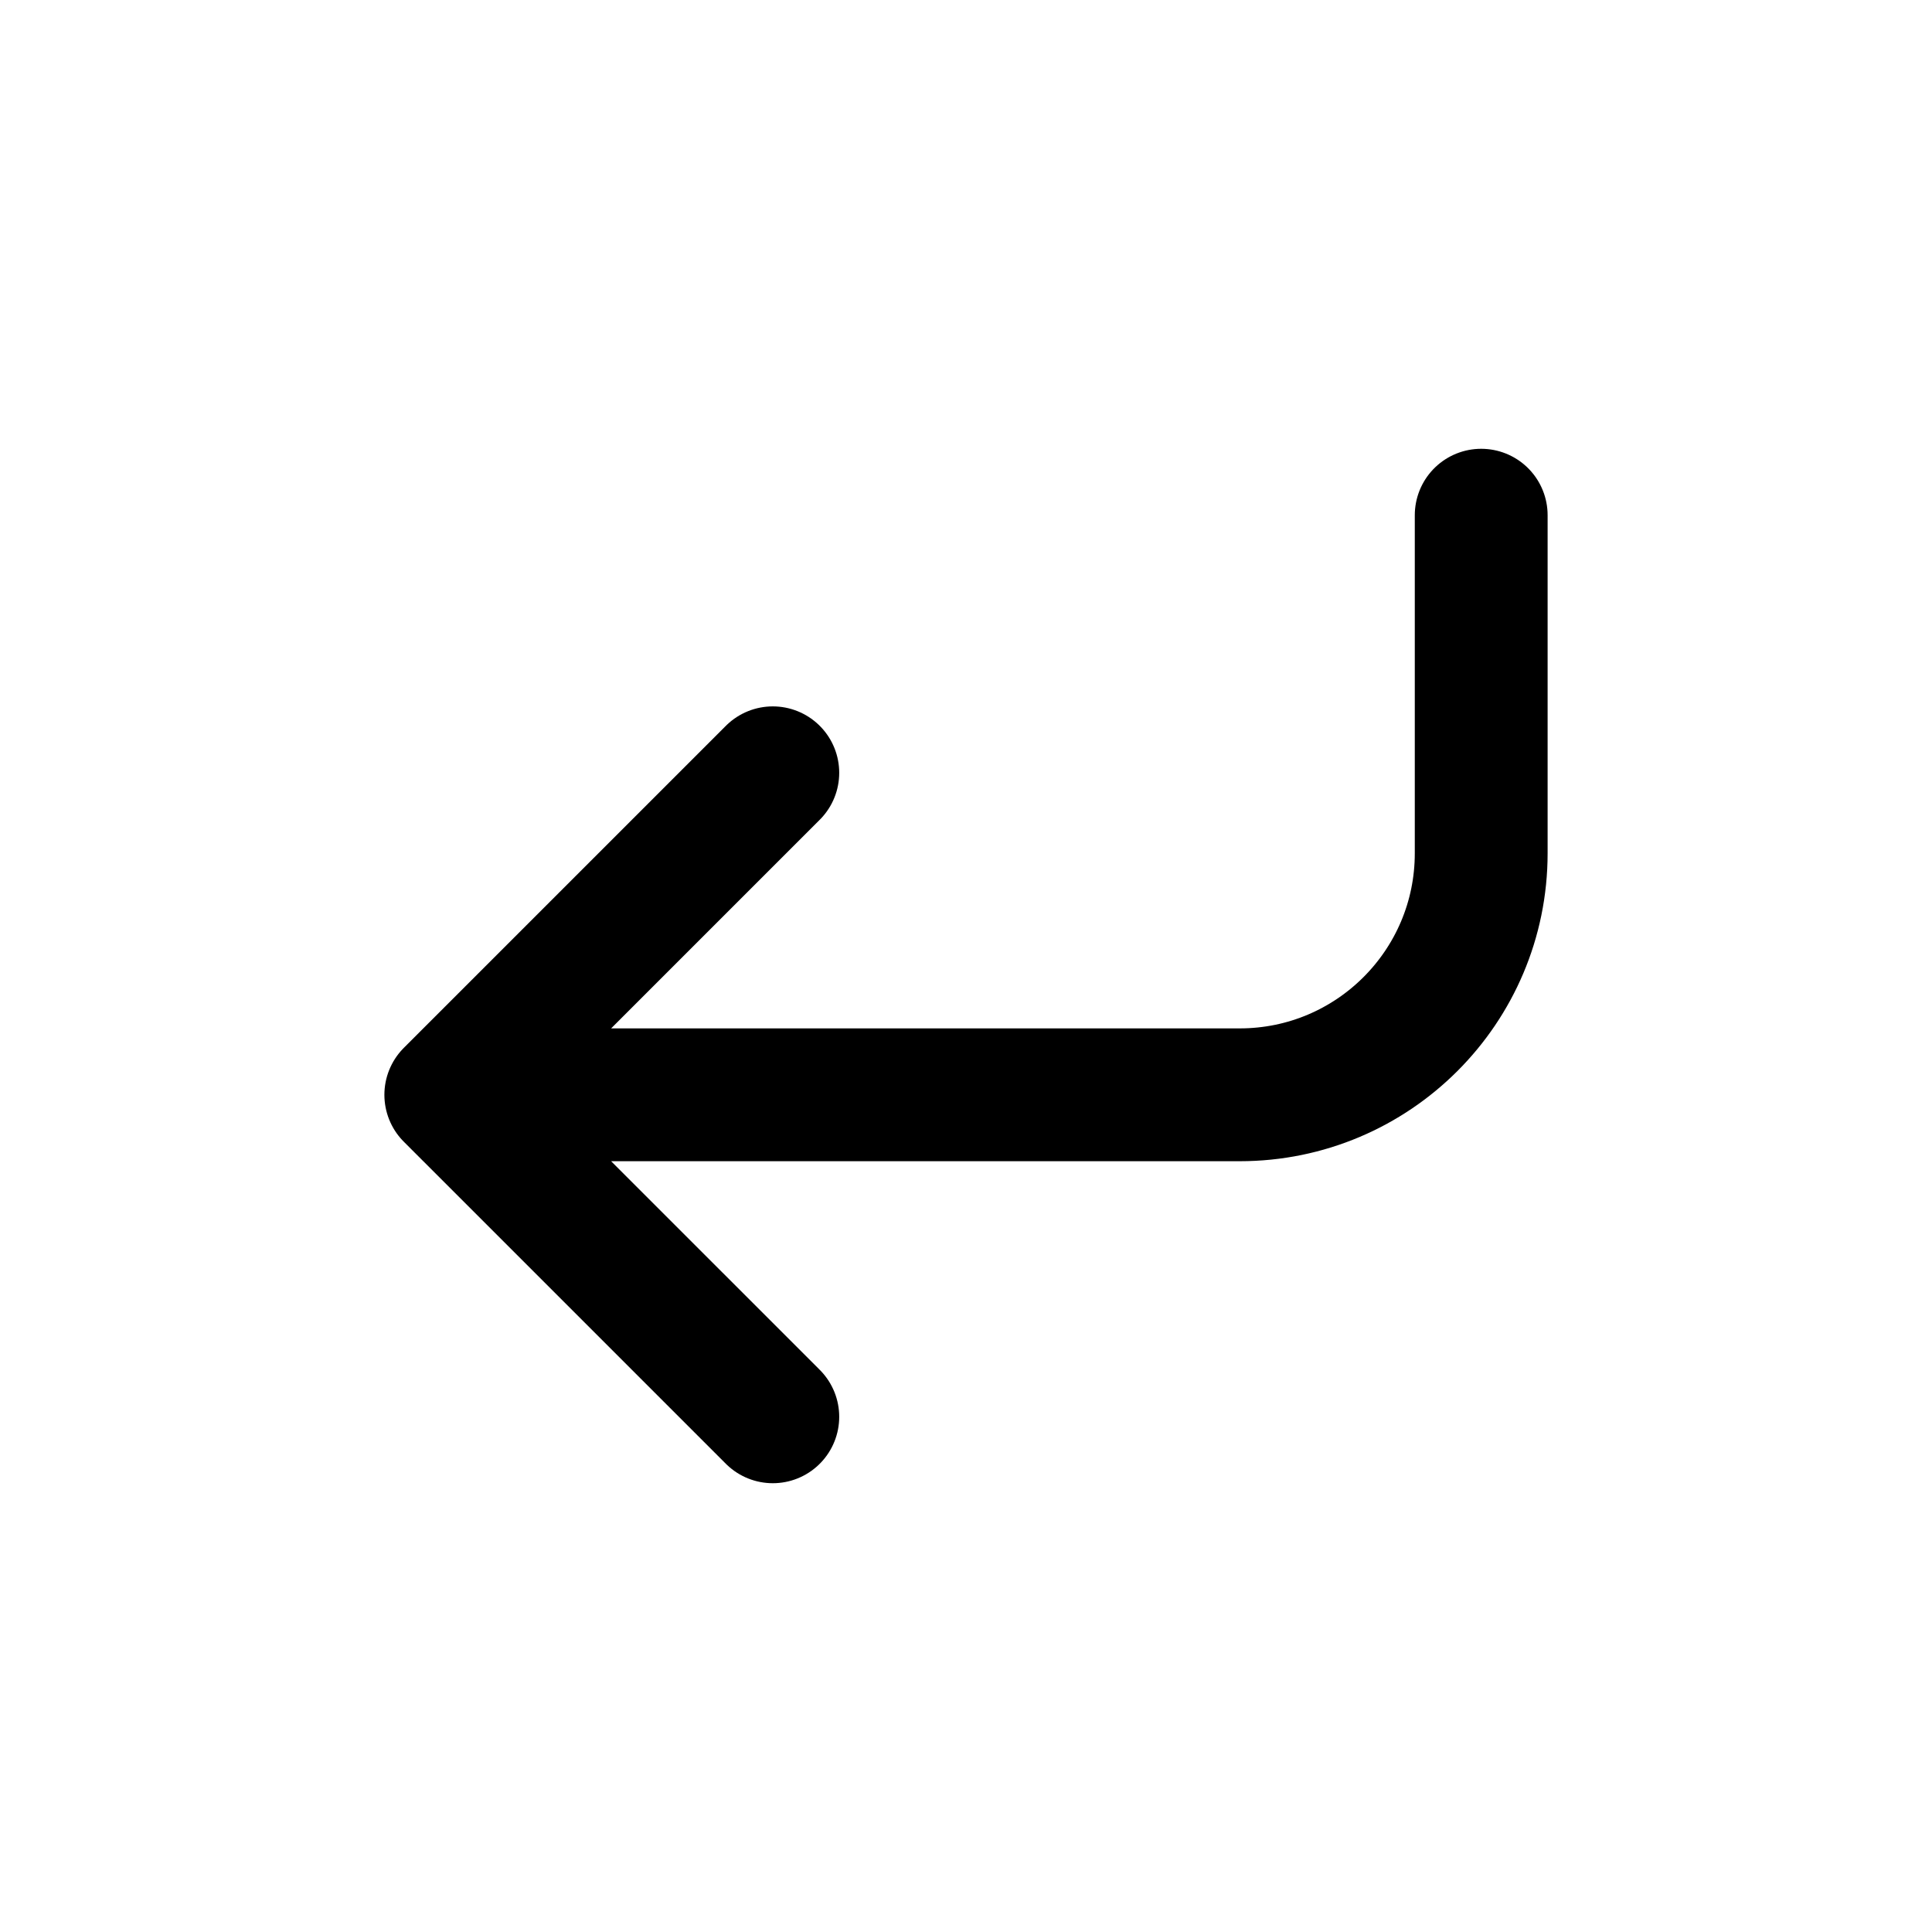
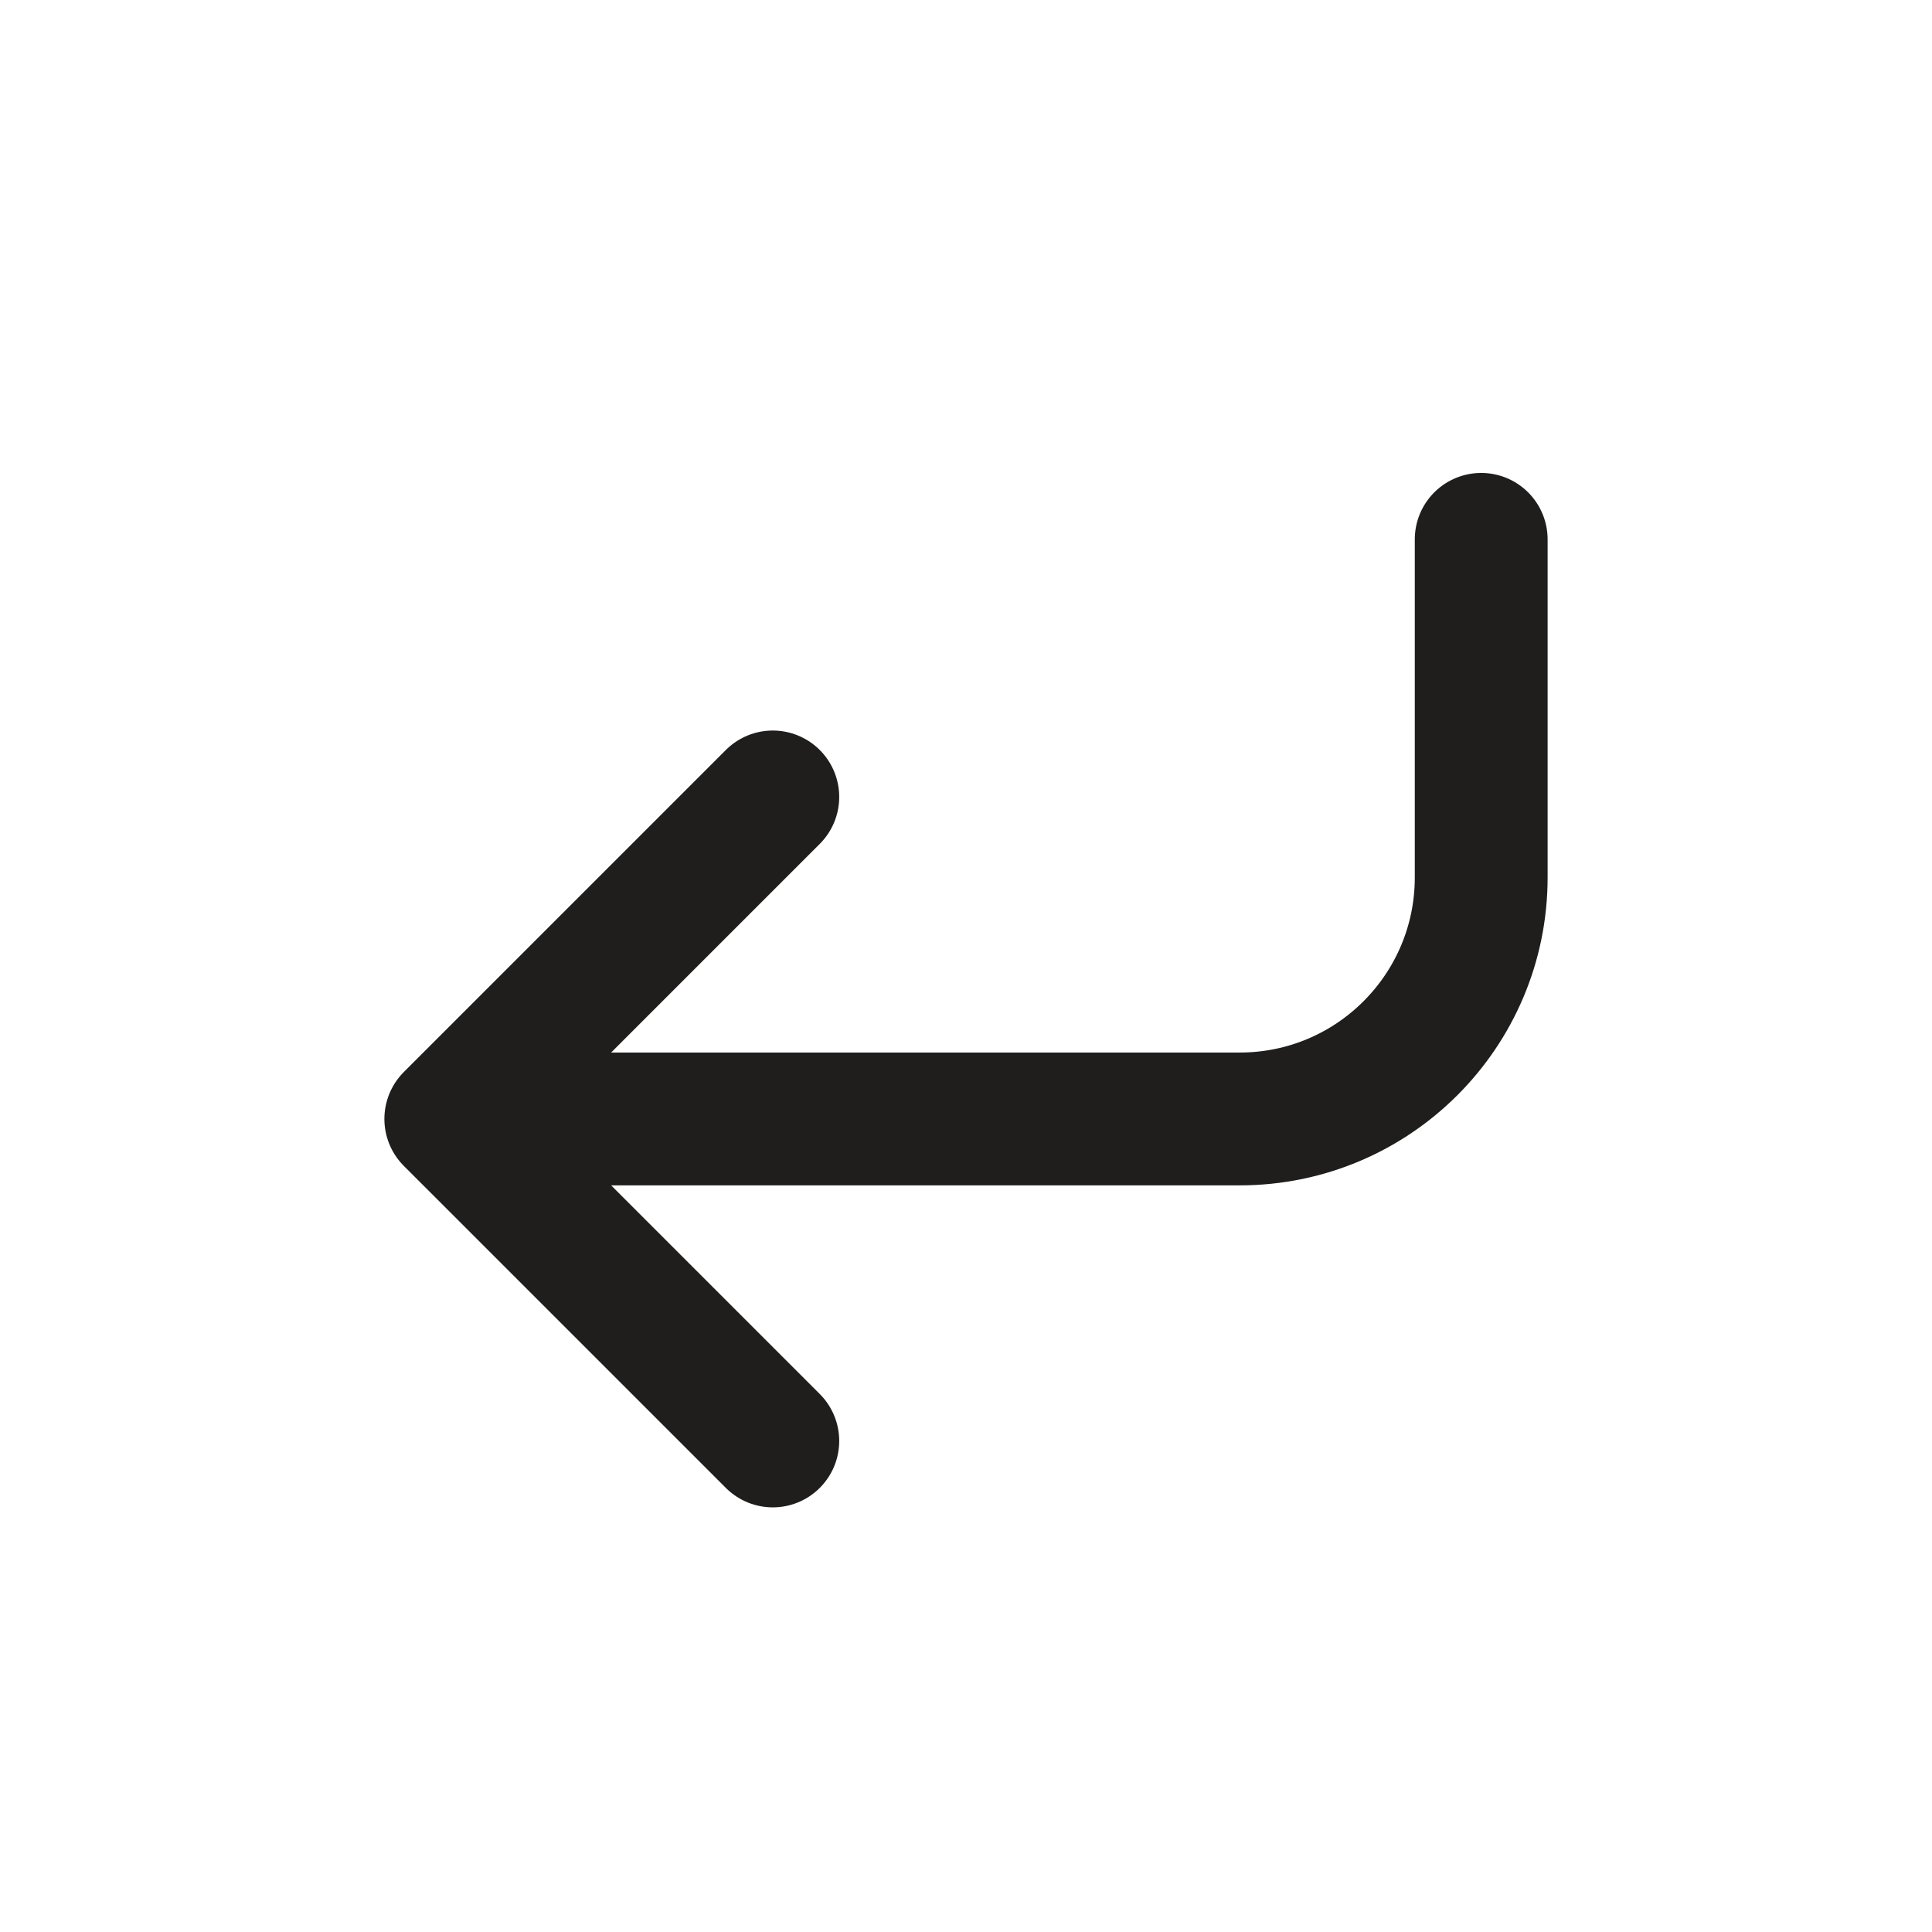
- <svg xmlns="http://www.w3.org/2000/svg" width="24" height="24" viewBox="0 0 24 24">
-   <g fill="none" stroke="black" stroke-width="1.65" stroke-linecap="round" stroke-linejoin="round">
-     <path d="M18.4 6.4V10.6A3 3 0 0 1 15.4 13.6H5.6M9.6 9.6L5.6 13.6L9.6 17.6" />
-   </g>
+ <svg xmlns="http://www.w3.org/2000/svg" viewBox="0 0 24 24" fill="none">
+   <path d="M18.4 6.7V10.9A3 3 0 0 1 15.4 13.9H5.6M9.6 9.9L5.6 13.9L9.6 17.9" stroke="#1F1E1D" stroke-width="1.65" stroke-linecap="round" stroke-linejoin="round" />
</svg>
